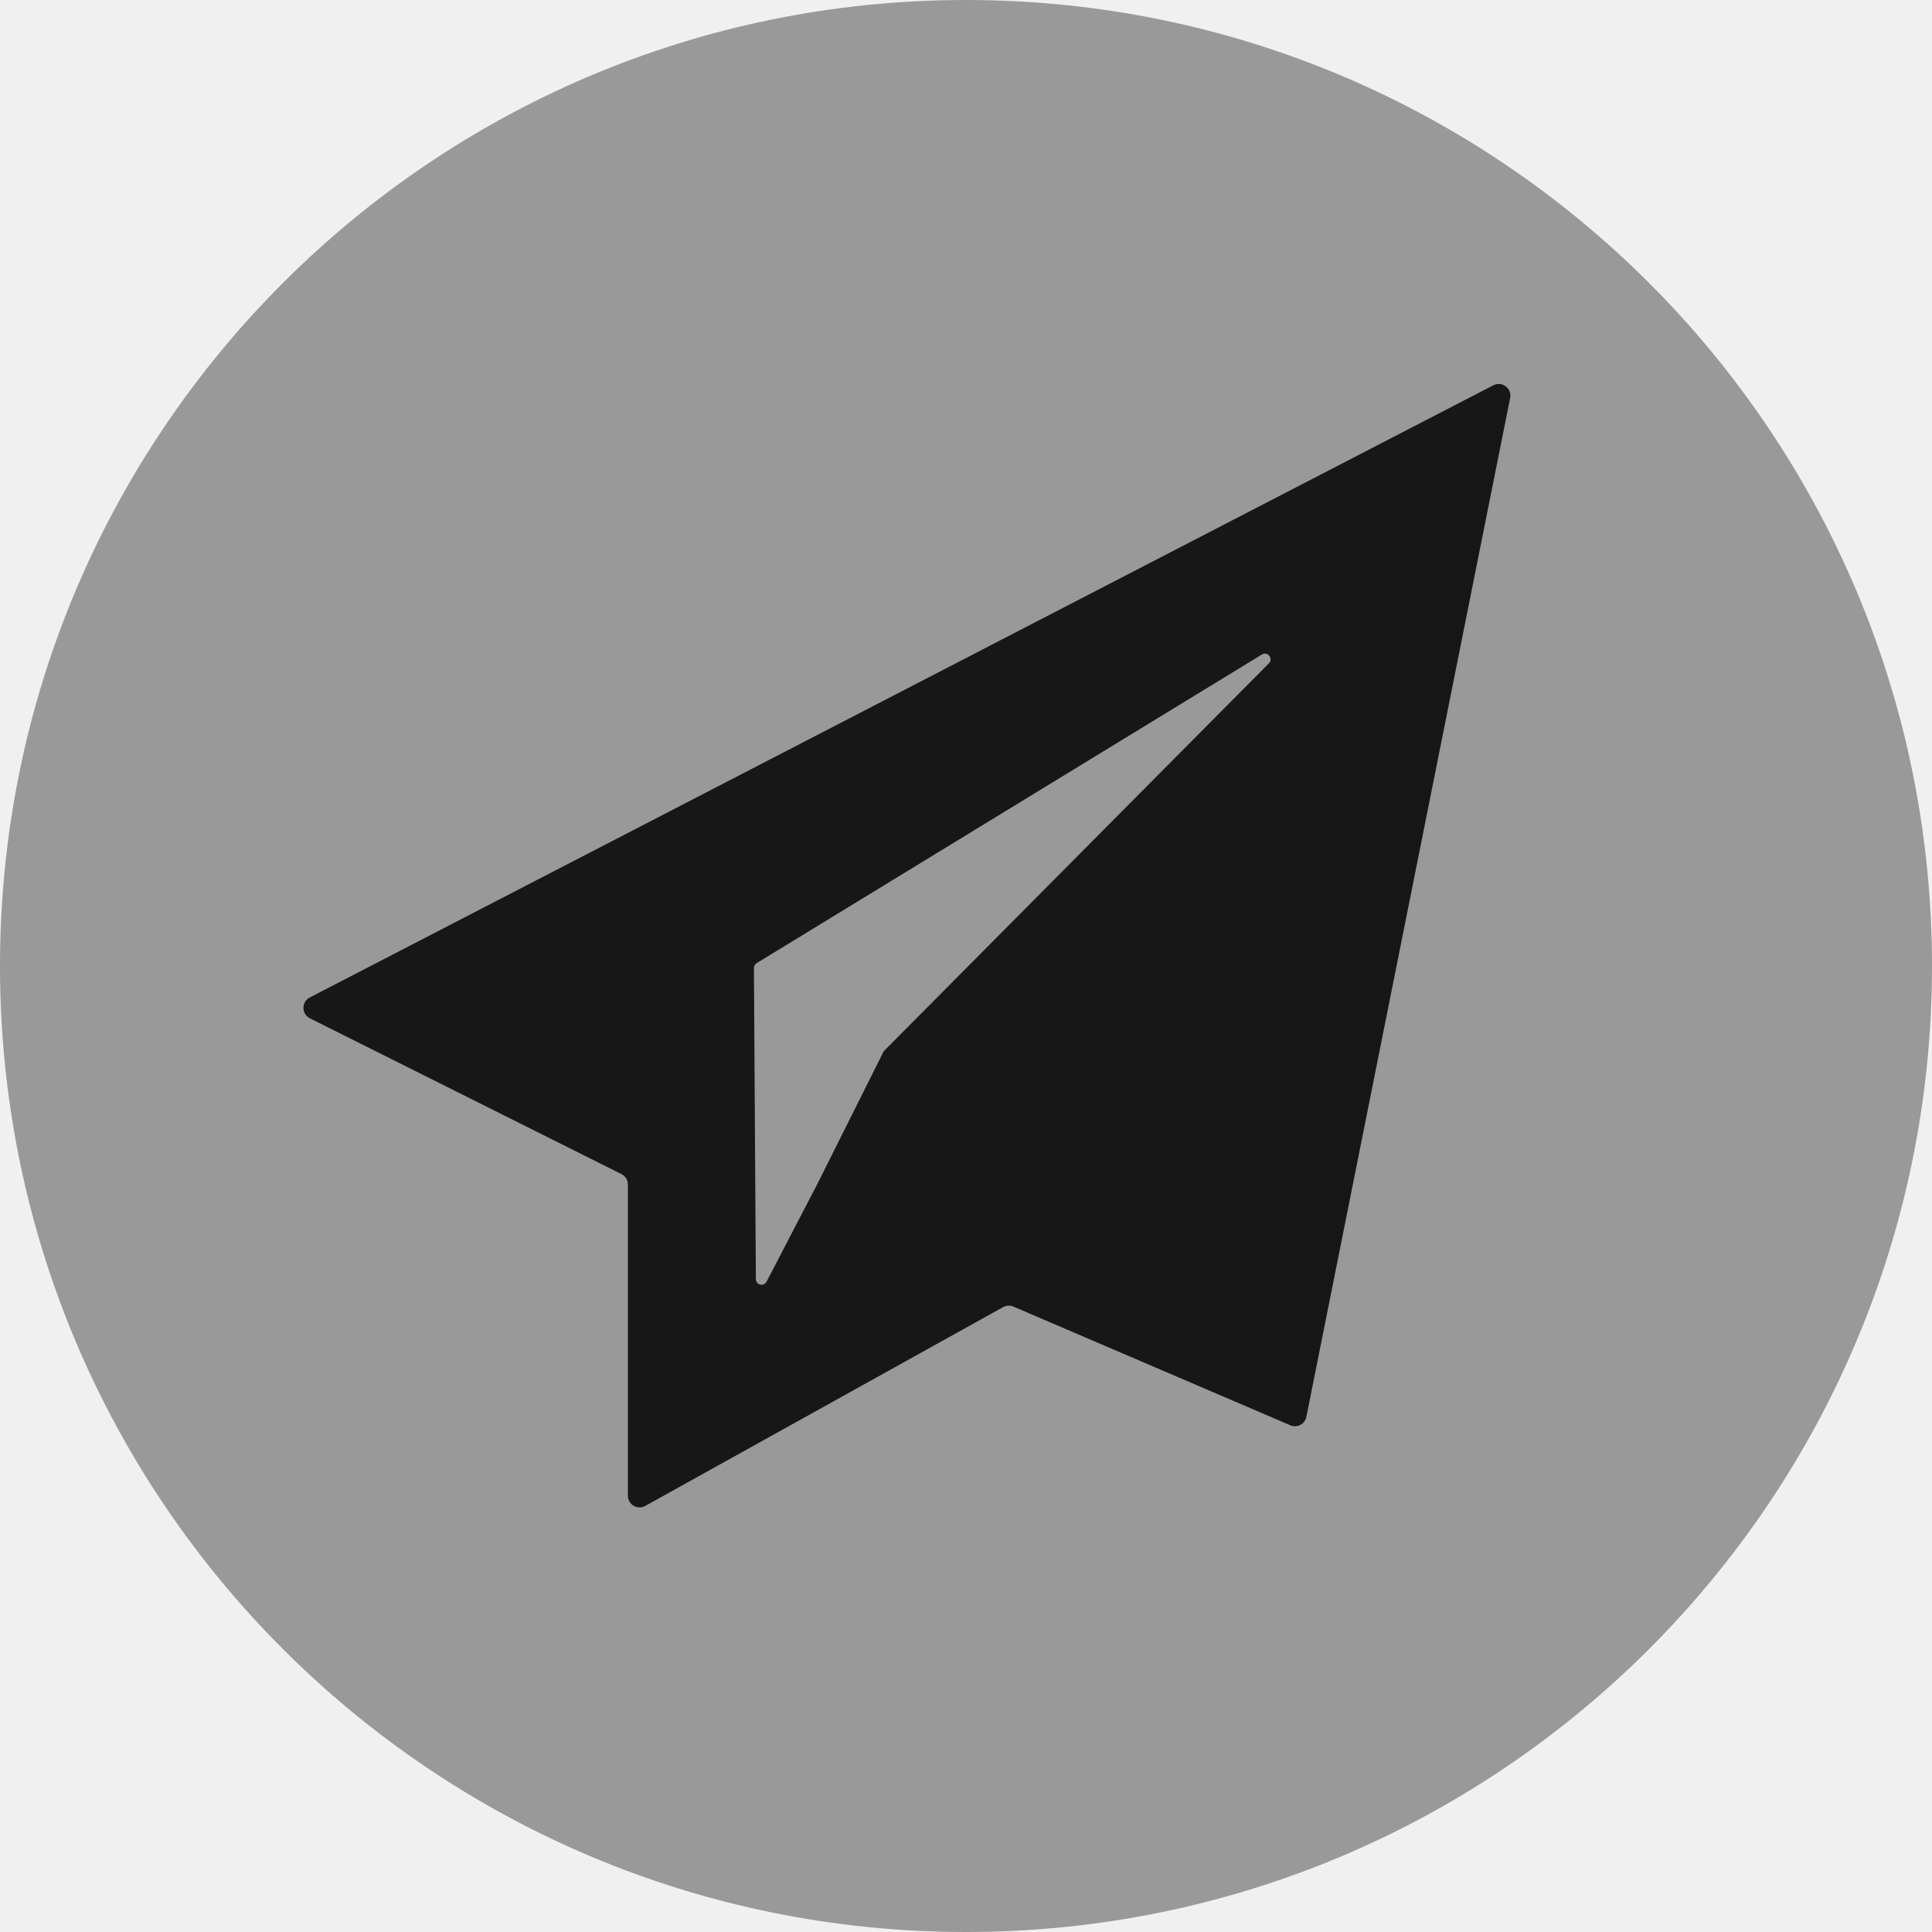
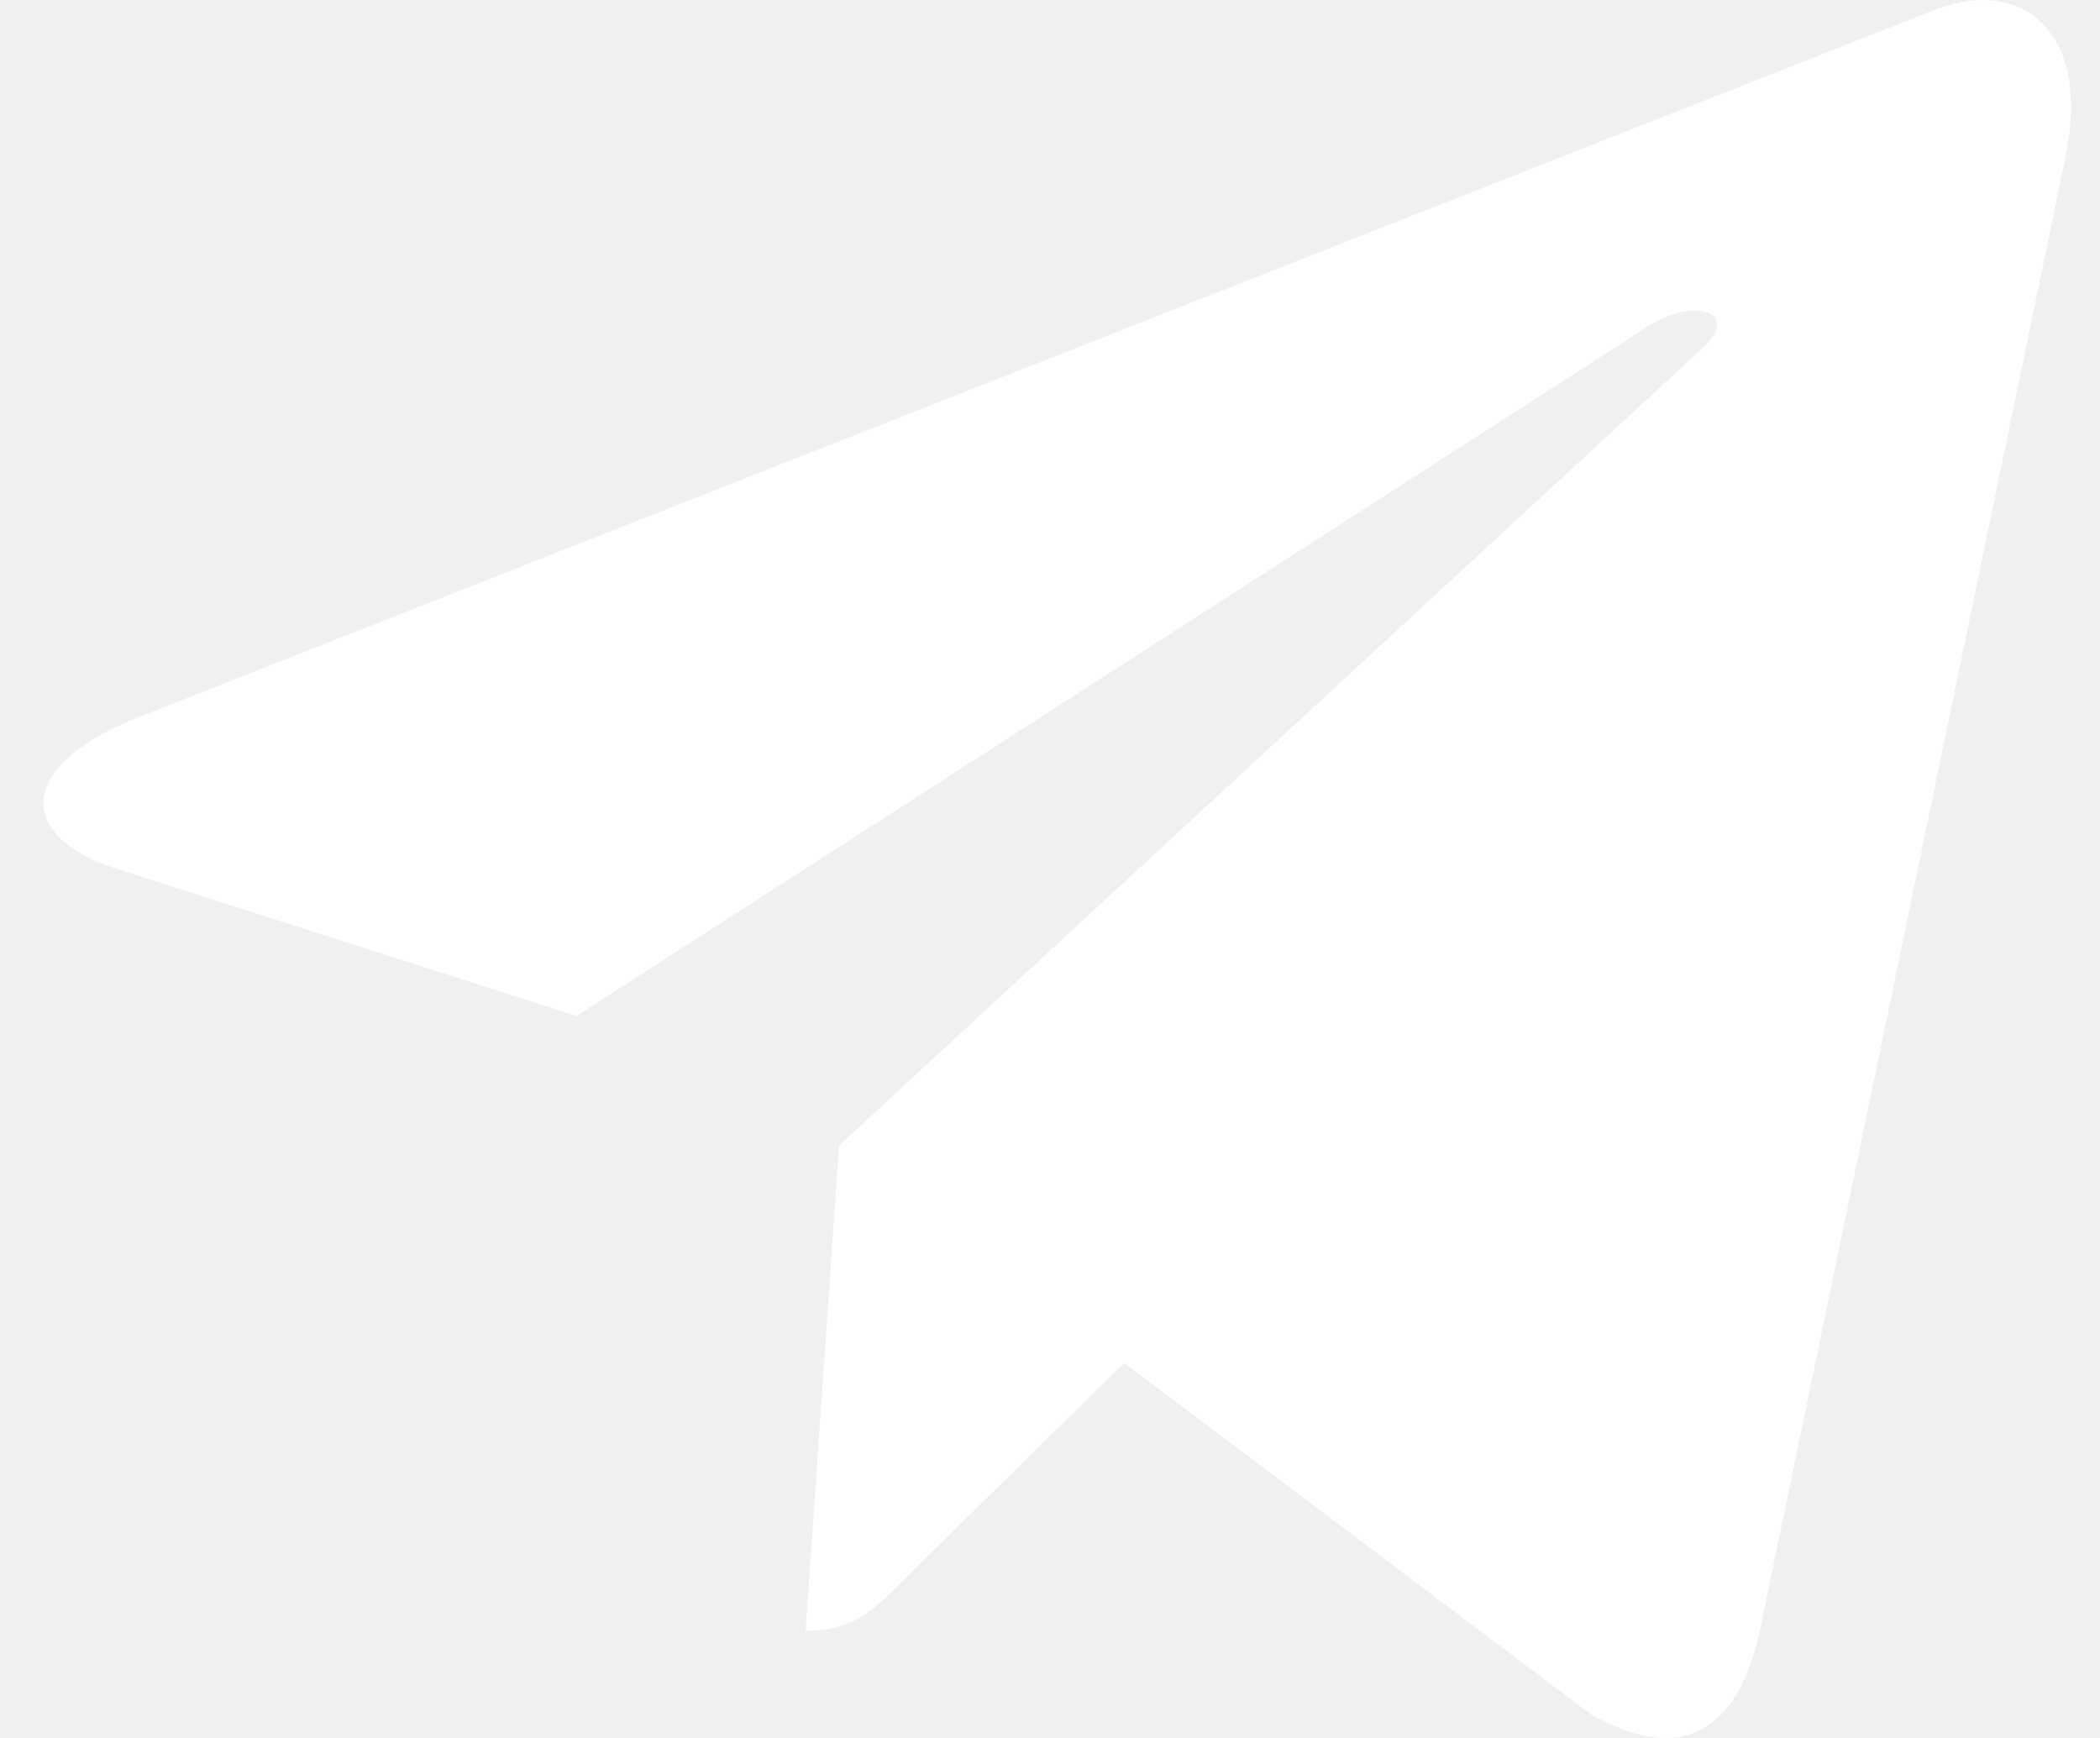
- <svg xmlns="http://www.w3.org/2000/svg" version="1.1" id="Layer_1" x="0px" y="0px" viewBox="0 0 512 512" width="22" height="22" style="enable-background:new 0 0 512 512;" xml:space="preserve">
-   <circle style="fill:#999;" cx="256" cy="256" r="256" />
-   <path style="fill:#171717;" d="M164.689,311.141L82.127,269.86c-2.263-1.132-2.285-4.353-0.038-5.516L395.75,102.105  c2.304-1.192,4.964,0.811,4.456,3.355l-54.004,270.017c-0.385,1.927-2.446,3.011-4.253,2.237l-73.393-31.453  c-0.879-0.377-1.884-0.326-2.721,0.139l-94.839,52.688c-2.062,1.145-4.597-0.345-4.597-2.705v-82.474  C166.4,312.736,165.738,311.665,164.689,311.141z" />
-   <path style="fill:#999;" d="M200.31,338.967l-0.513-82.428c-0.003-0.528,0.27-1.018,0.72-1.293l133.899-81.798  c1.518-0.927,3.106,1.083,1.852,2.345l-101.9,102.624c-0.112,0.114-0.207,0.244-0.278,0.387l-17.43,34.858l-13.509,25.988  C202.426,341.045,200.32,340.538,200.31,338.967z" />
+ <svg xmlns="http://www.w3.org/2000/svg" width="29px" height="24px" viewBox="0 0 29 24" version="1.1">
+   <g id="Symbols" stroke="none" stroke-width="1" fill="none" fill-rule="evenodd">
+     <g id="footer" transform="translate(-509, -317)" fill="#FFFFFF" fill-rule="nonzero">
+       <g id="FOOTER" transform="translate(440, 129)">
+         <g id="social" transform="translate(0, 188)">
+           <path d="M97.52,2.185 L93.295,22.551 C92.976,23.989 92.145,24.346 90.963,23.669 L84.525,18.82 L81.419,21.874 C81.075,22.225 80.787,22.519 80.125,22.519 L80.587,15.818 L92.52,4.798 C93.039,4.325 92.407,4.063 91.713,4.536 L76.962,14.029 L70.612,11.998 C69.23,11.557 69.205,10.586 70.899,9.909 L95.739,0.128 C96.889,-0.313 97.895,0.39 97.52,2.185 Z" id="Path" />
+         </g>
+       </g>
+     </g>
+   </g>
</svg>
